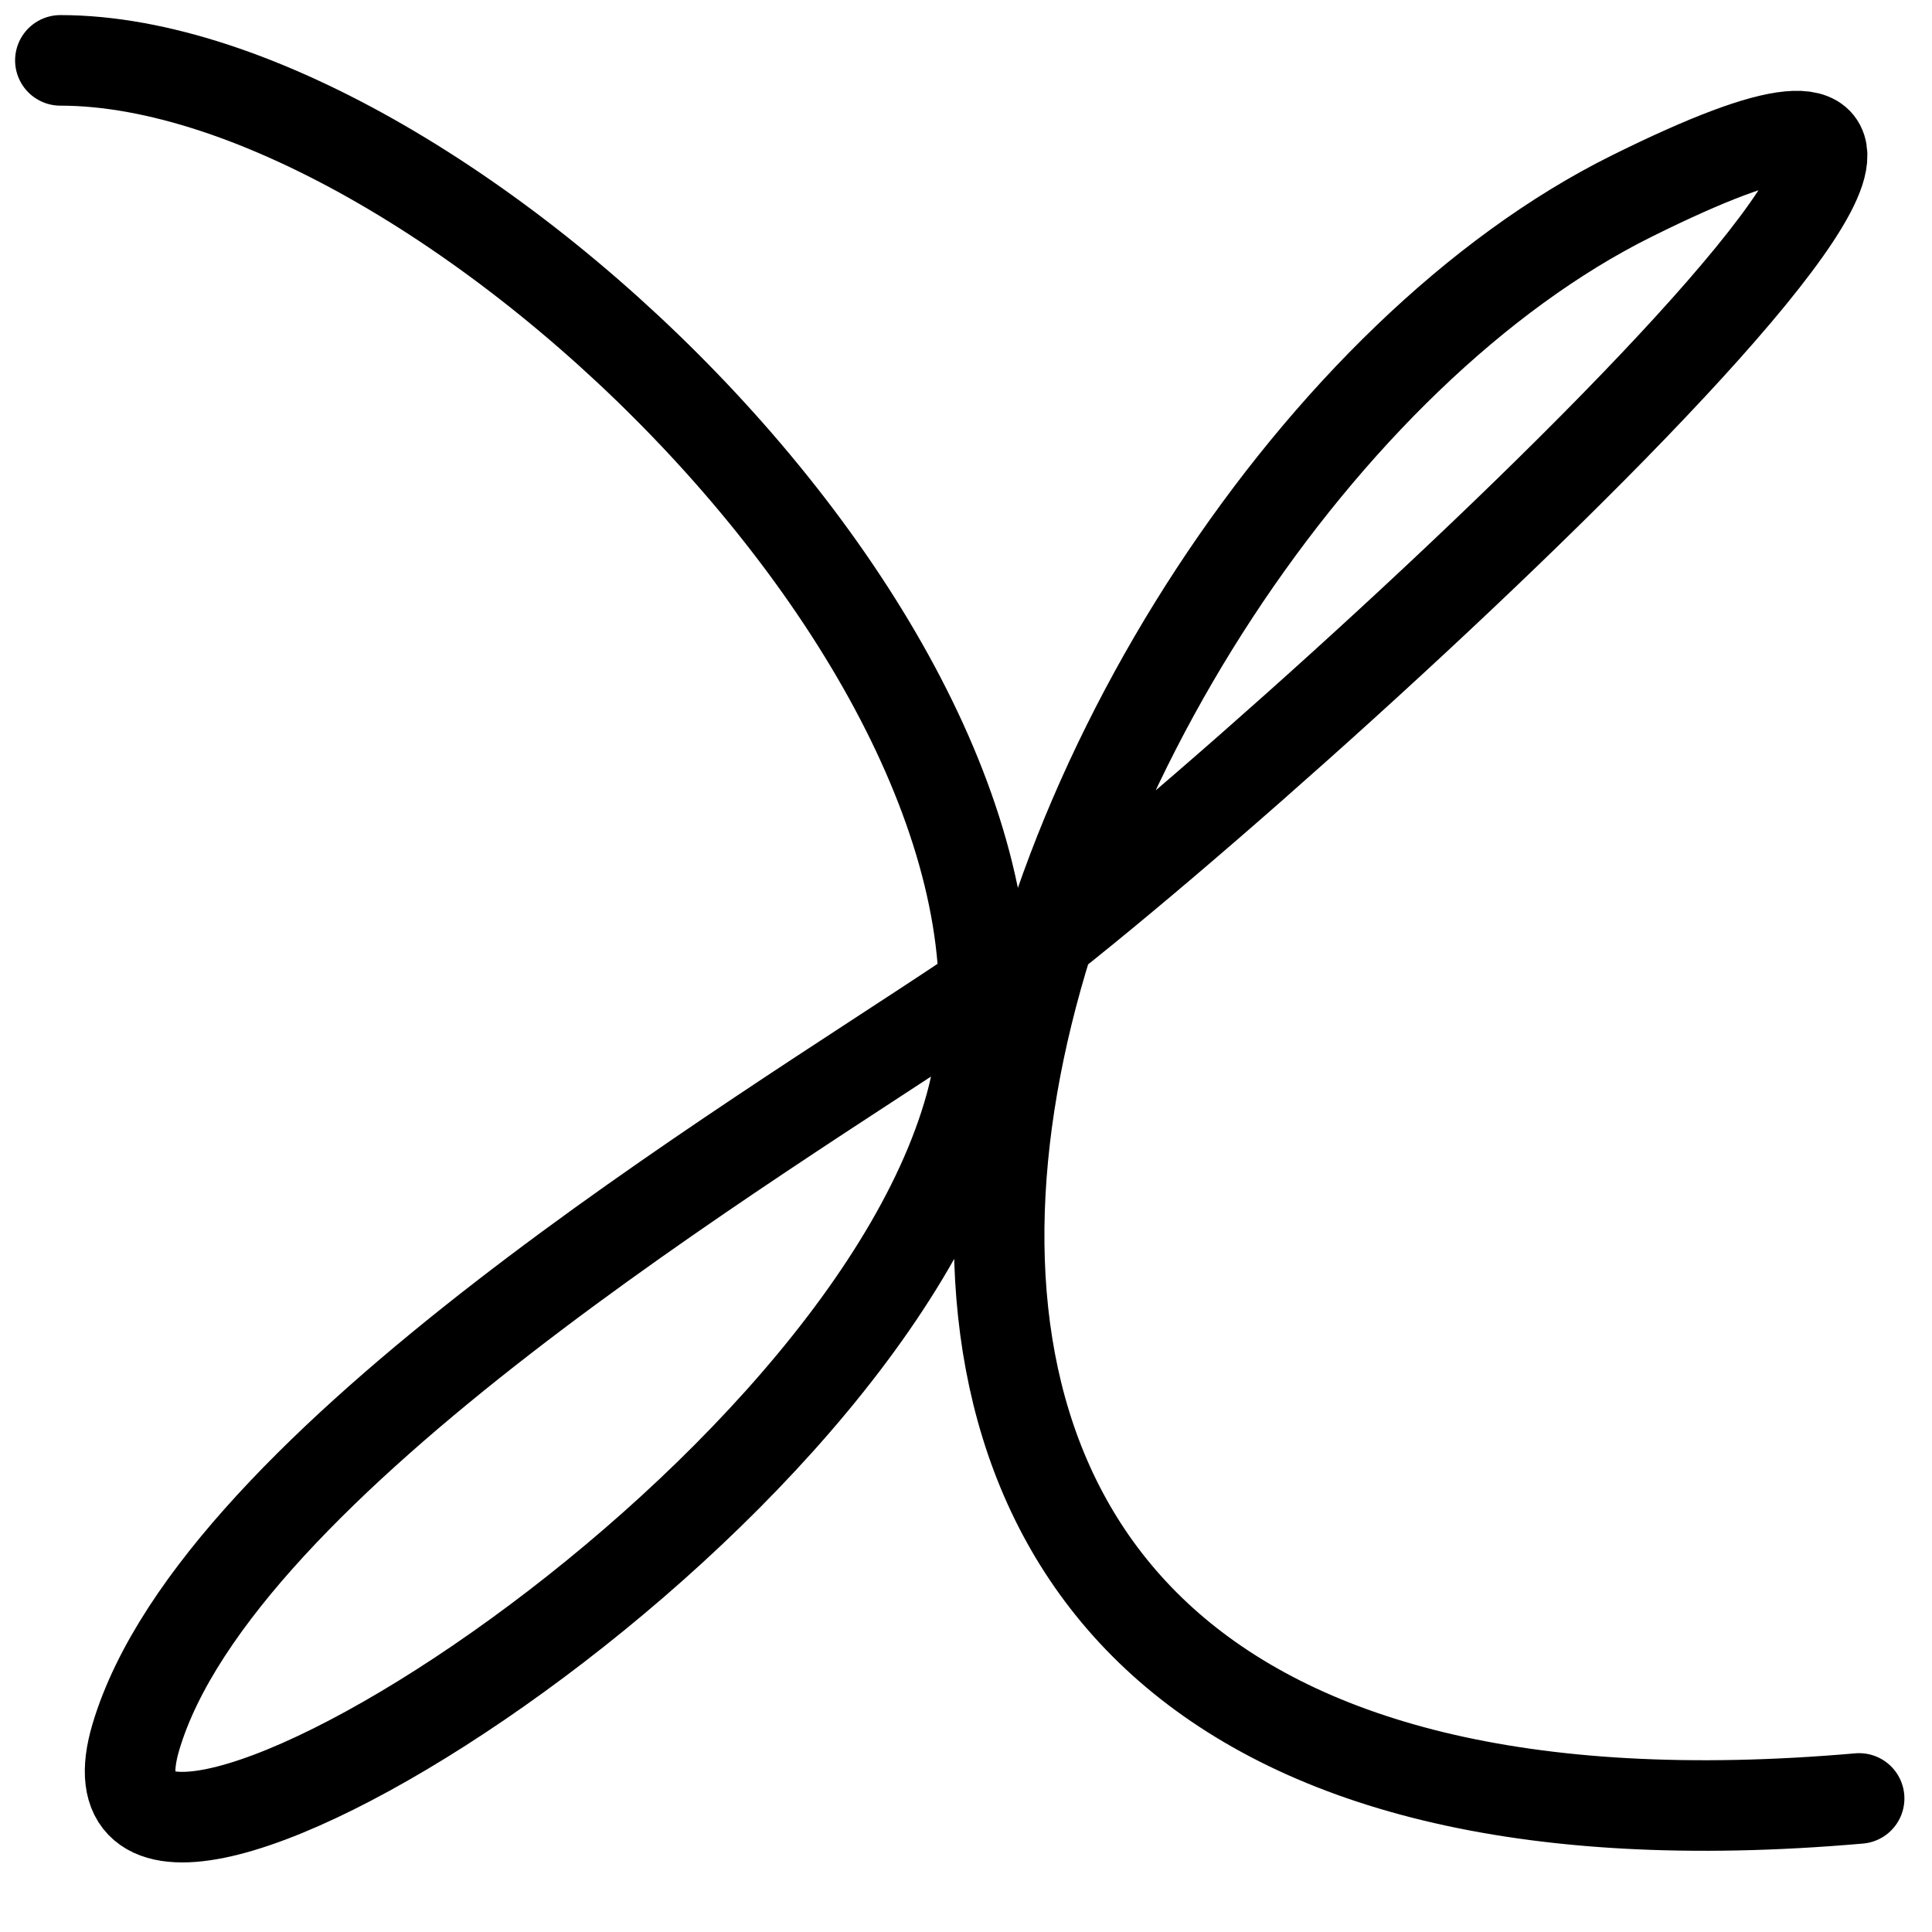
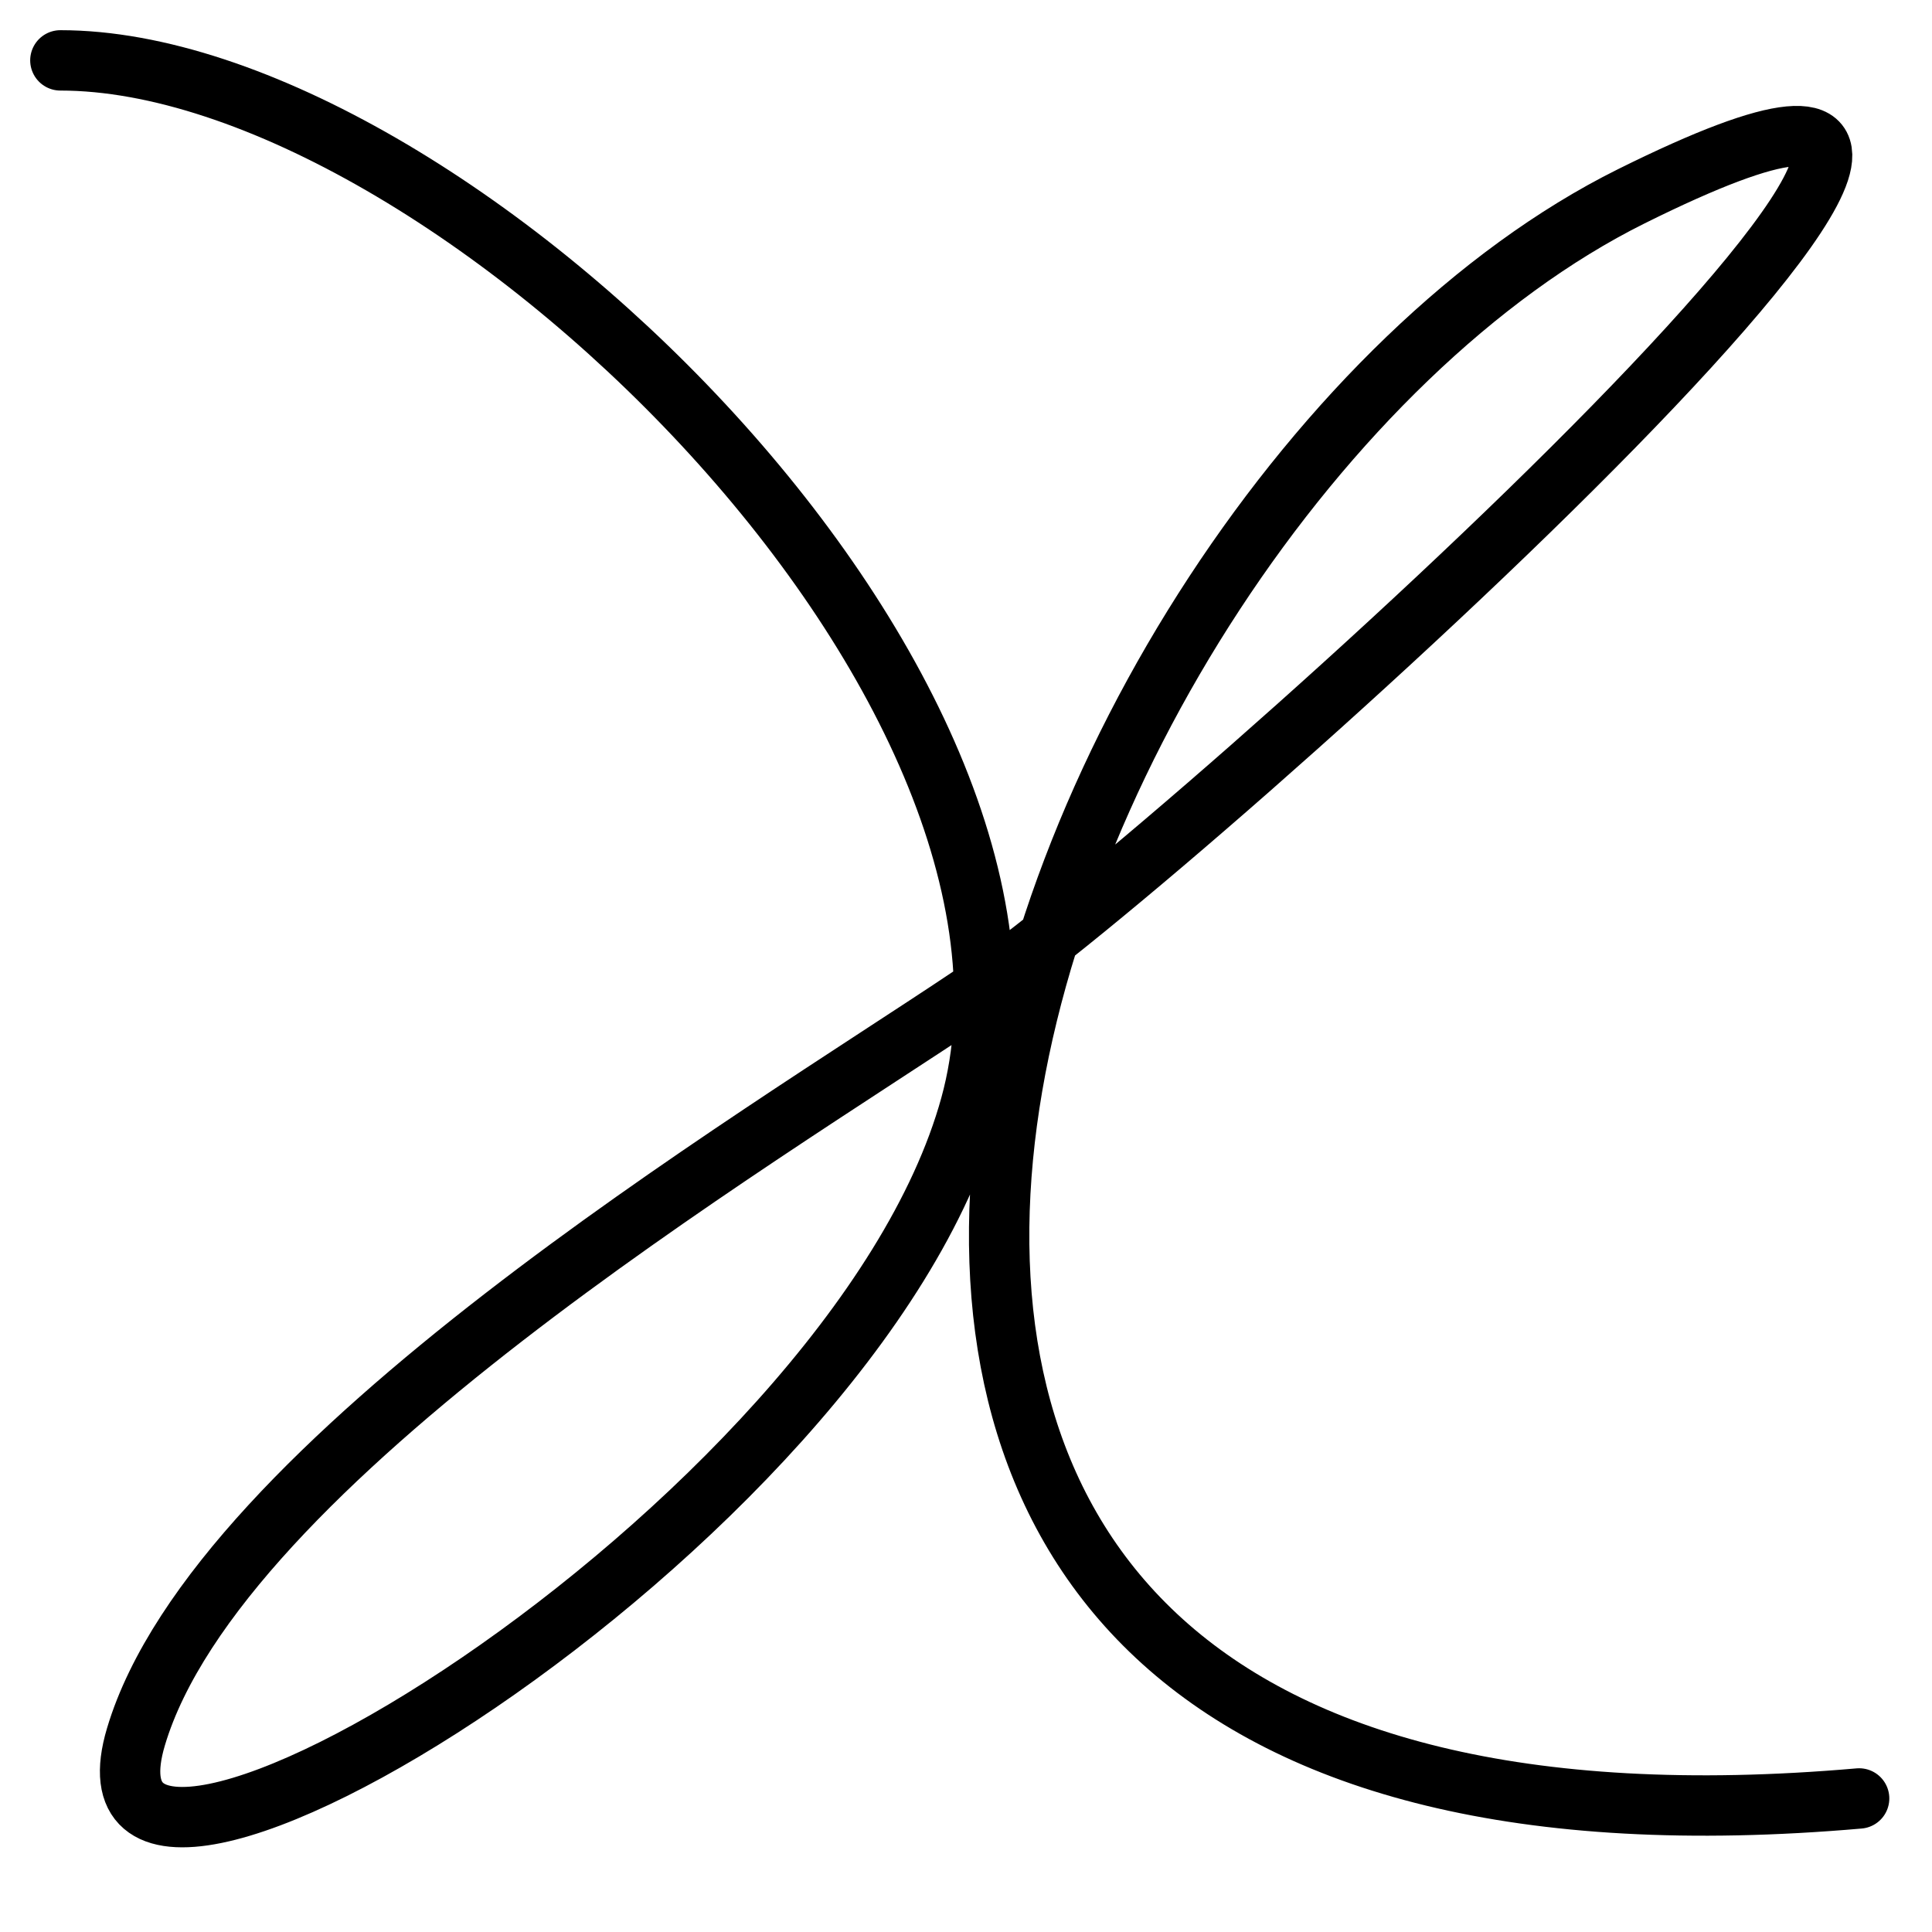
<svg xmlns="http://www.w3.org/2000/svg" width="32" height="32" fill="none">
-   <path stroke="currentColor" stroke-width="1.5" stroke-linecap="round" d="M1 1c6.378 0 17 10.321 15.074 17.313C14.148 25.305.895 33.316 2.252 28.766c1.356-4.55 10.265-9.879 13.822-12.264 3.558-2.385 21.192-18.346 10.944-13.25-10.249 5.097-18.76 28.503 3.775 26.536" />
+   <path stroke="currentColor" strokeWidth="1.5" stroke-linecap="round" d="M1 1c6.378 0 17 10.321 15.074 17.313C14.148 25.305.895 33.316 2.252 28.766c1.356-4.55 10.265-9.879 13.822-12.264 3.558-2.385 21.192-18.346 10.944-13.25-10.249 5.097-18.76 28.503 3.775 26.536" />
</svg>
